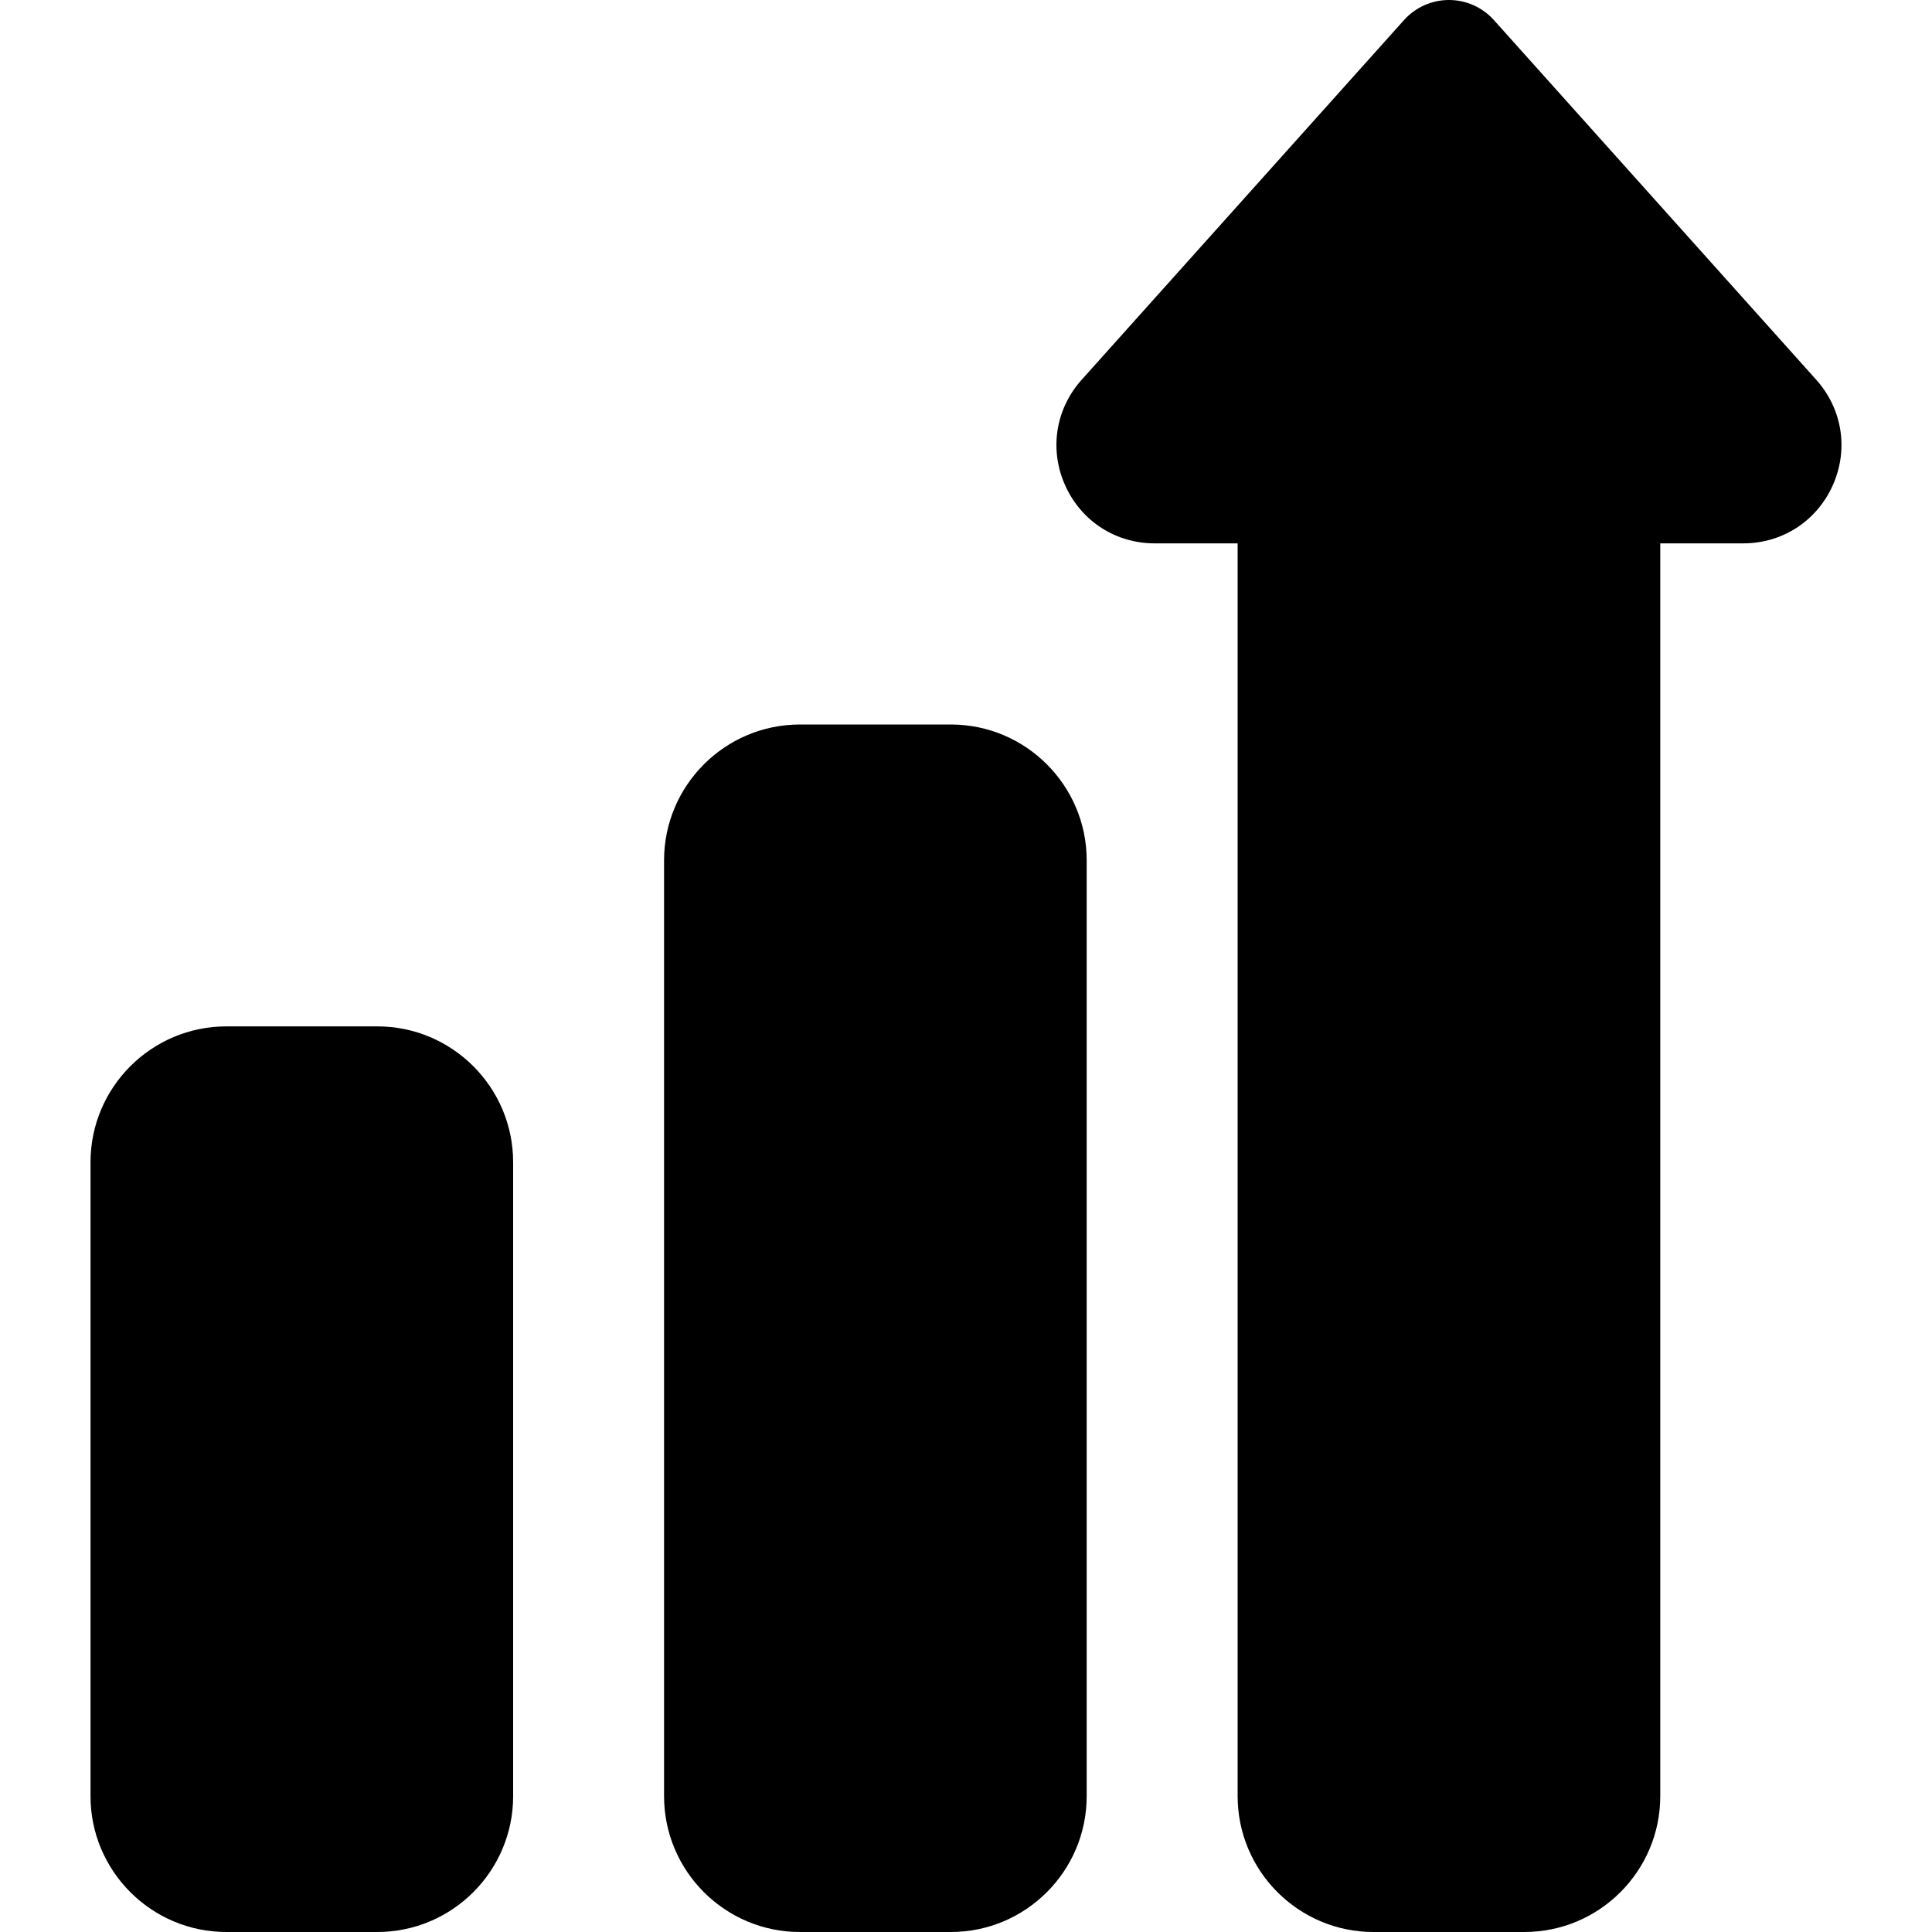
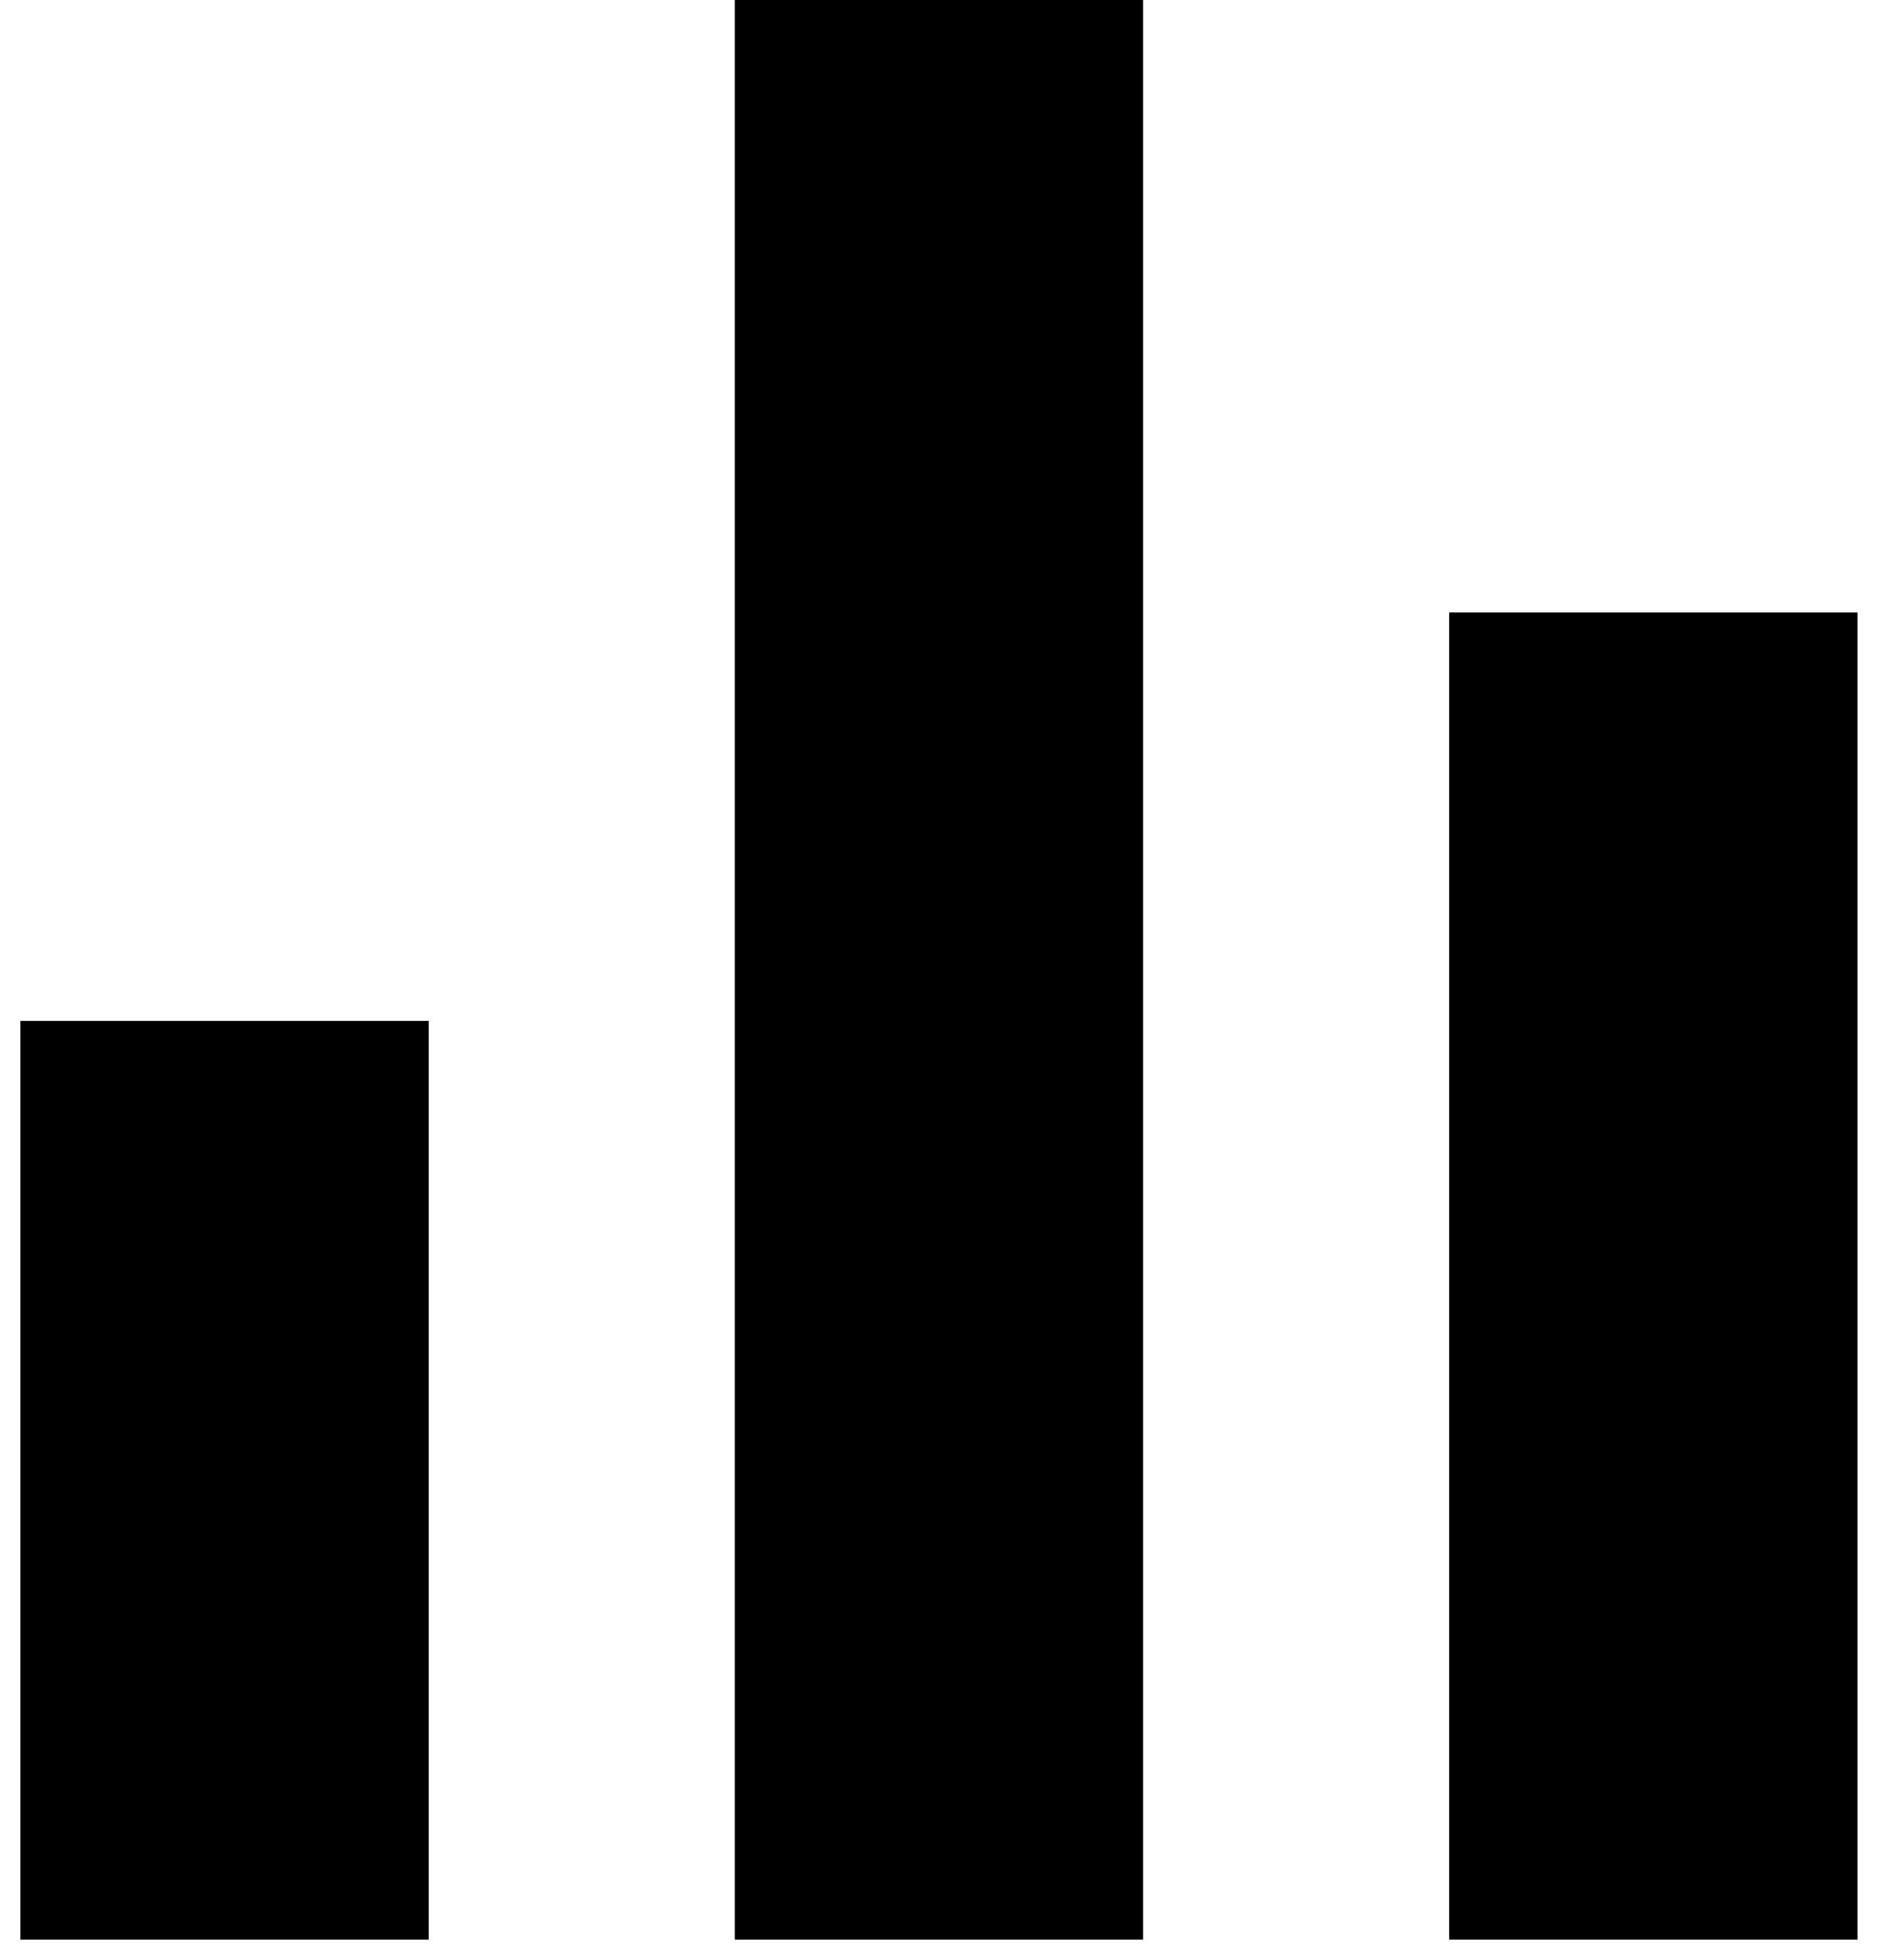
- <svg xmlns="http://www.w3.org/2000/svg" width="60" height="60" viewBox="0 0 60 60" fill="none">
-   <path d="M29.53 60H24.842C22.516 60 20.623 58.108 20.623 55.781V26.719C20.623 24.392 22.516 22.5 24.842 22.5H29.53C31.856 22.5 33.748 24.392 33.748 26.719V55.781C33.748 58.108 31.856 60 29.53 60Z" fill="black" />
-   <path d="M11.717 60H7.03C4.704 60 2.811 58.108 2.811 55.781V36.094C2.811 33.767 4.704 31.875 7.03 31.875H11.717C14.044 31.875 15.936 33.767 15.936 36.094V55.781C15.936 58.108 14.043 60 11.717 60Z" fill="black" />
-   <path d="M47.342 60H42.655C40.328 60 38.436 58.108 38.436 55.781V16.875H35.86C34.656 16.875 33.595 16.195 33.092 15.101C32.589 14.007 32.763 12.76 33.547 11.845C33.556 11.835 33.565 11.824 33.574 11.814L43.602 0.624C43.958 0.227 44.465 0 44.998 0C45.532 0 46.039 0.227 46.395 0.624L56.423 11.814C56.432 11.824 56.441 11.835 56.45 11.845C57.234 12.759 57.408 14.007 56.905 15.101C56.402 16.195 55.341 16.875 54.137 16.875H51.561V55.781C51.561 58.108 49.668 60 47.342 60Z" fill="black" />
+ <svg xmlns="http://www.w3.org/2000/svg" width="46" height="48" viewBox="0 0 46 48" fill="none">
+   <path d="M0.5 25H10.5V47.5H0.5V25ZM35.5 15H45.5V47.5H35.5V15ZM18 0H28V47.5H18V0Z" fill="black" />
</svg>
